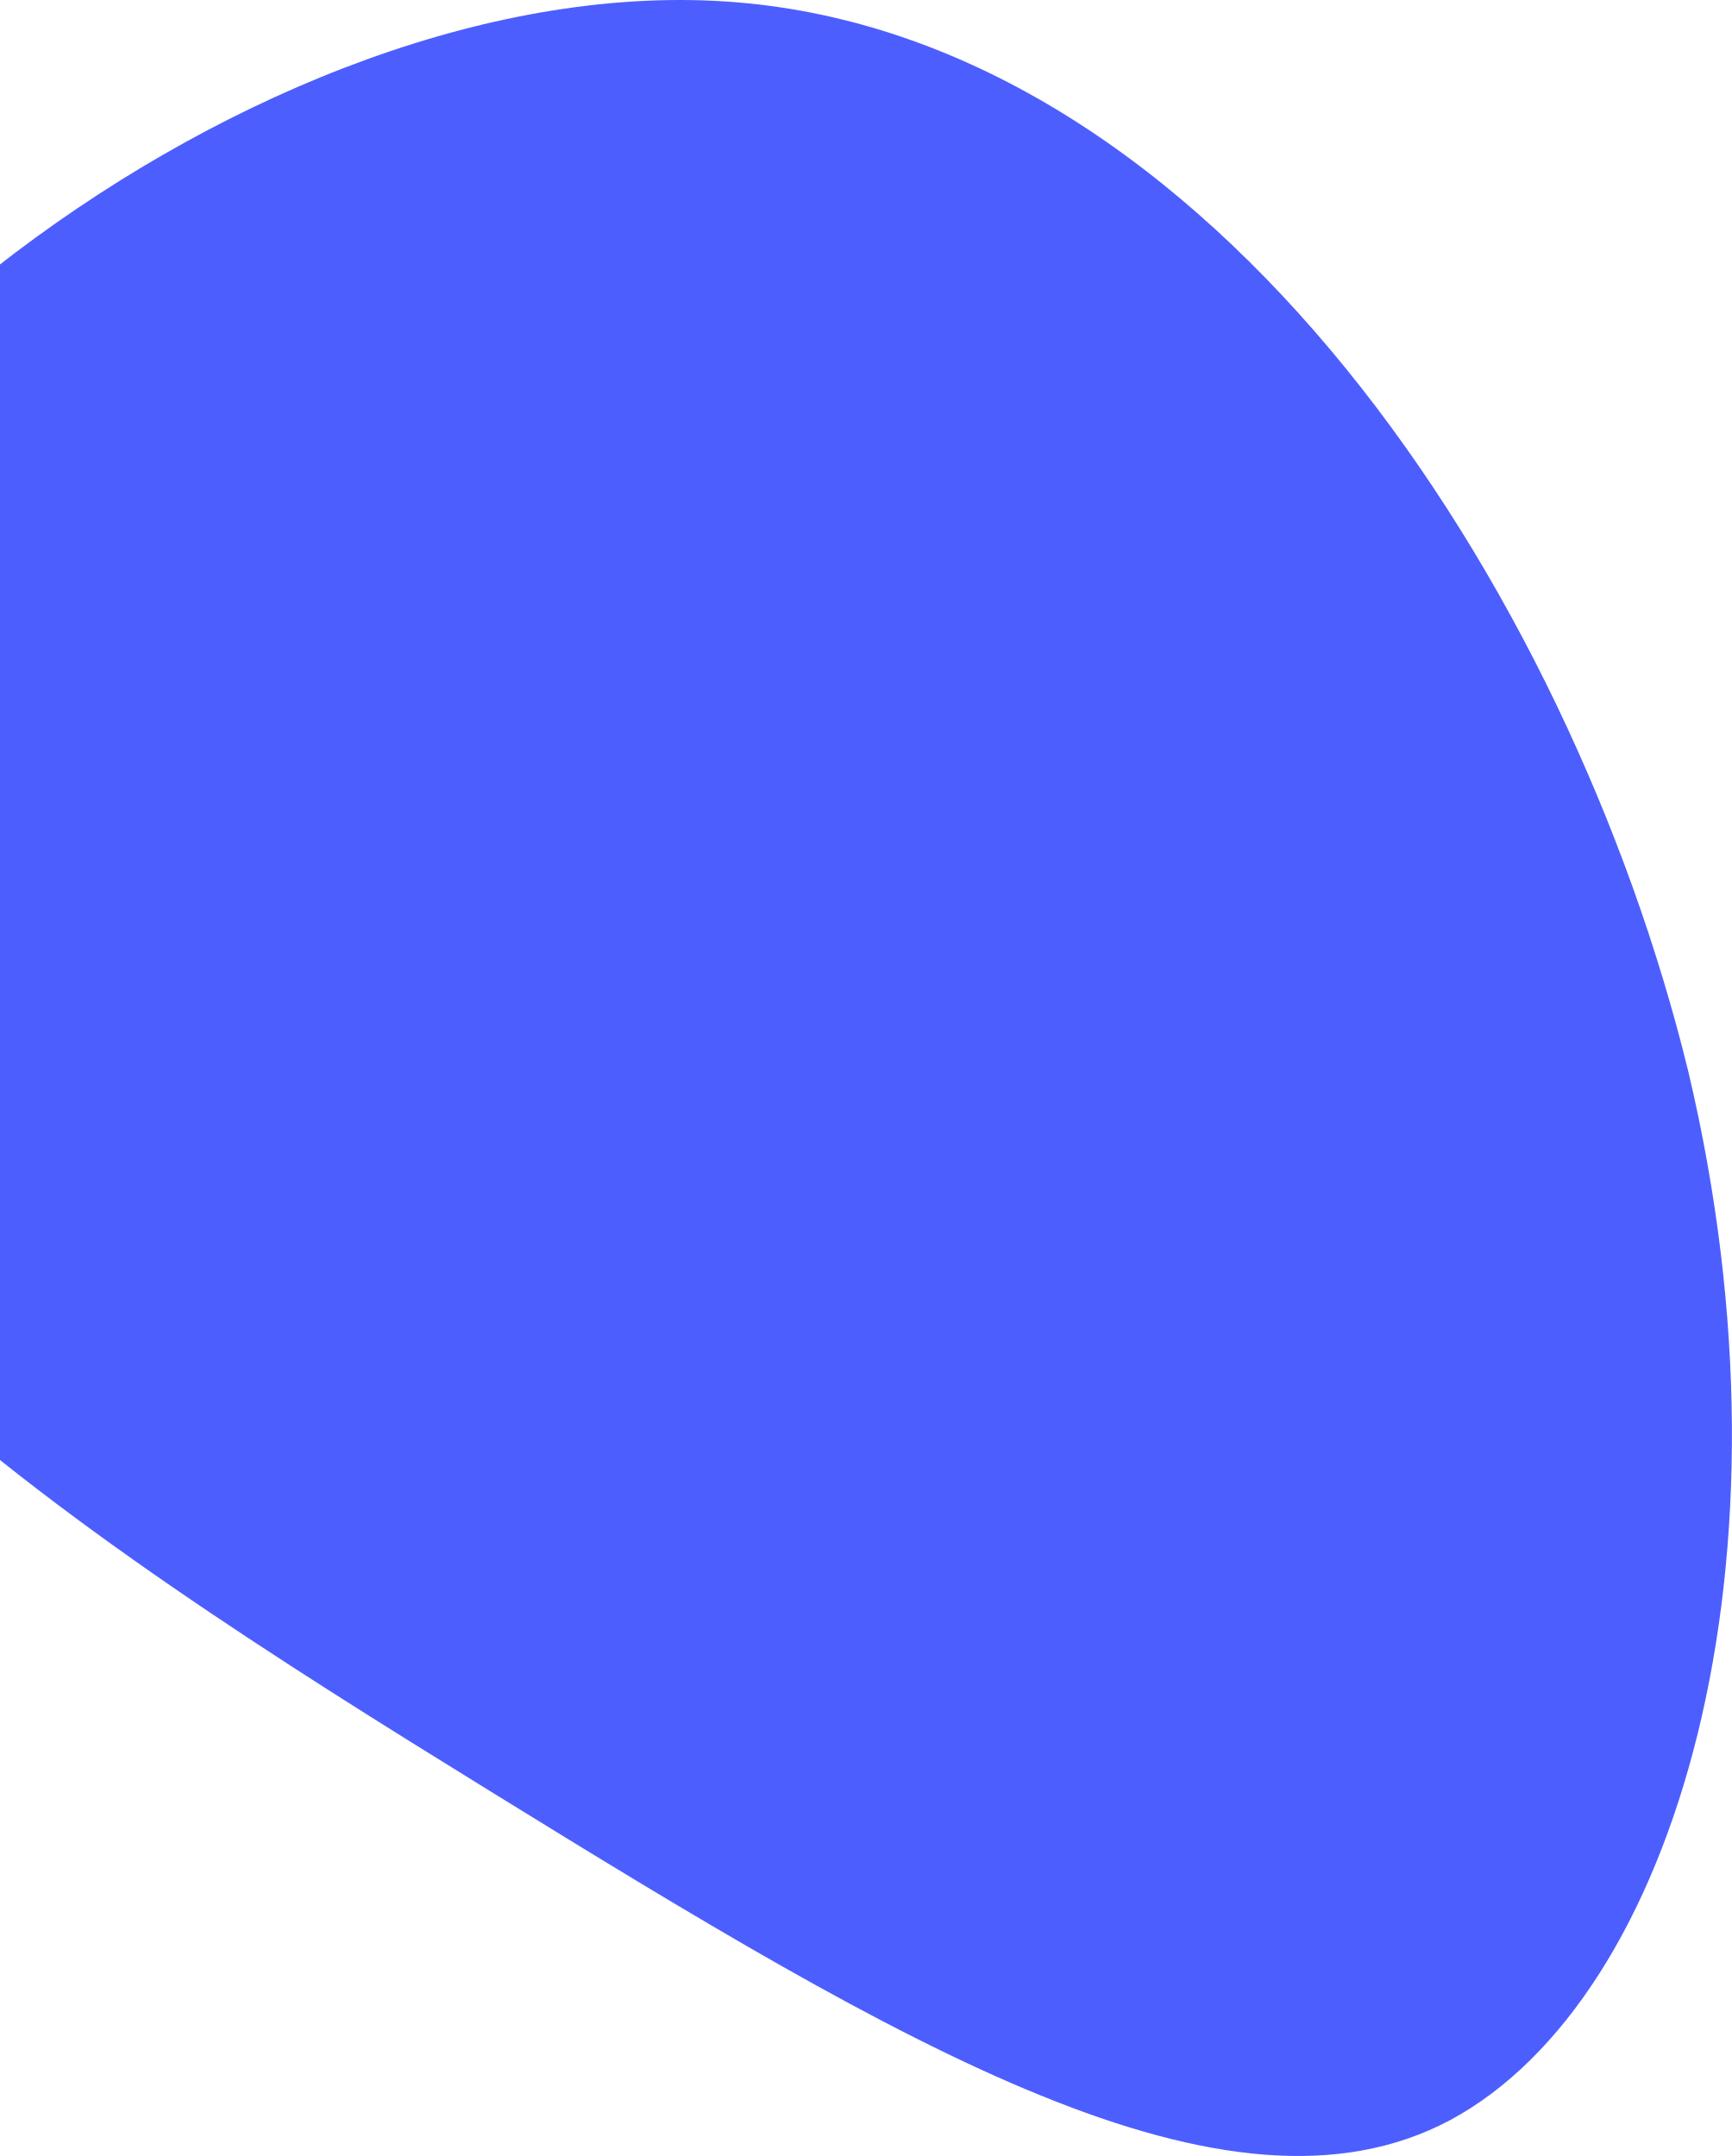
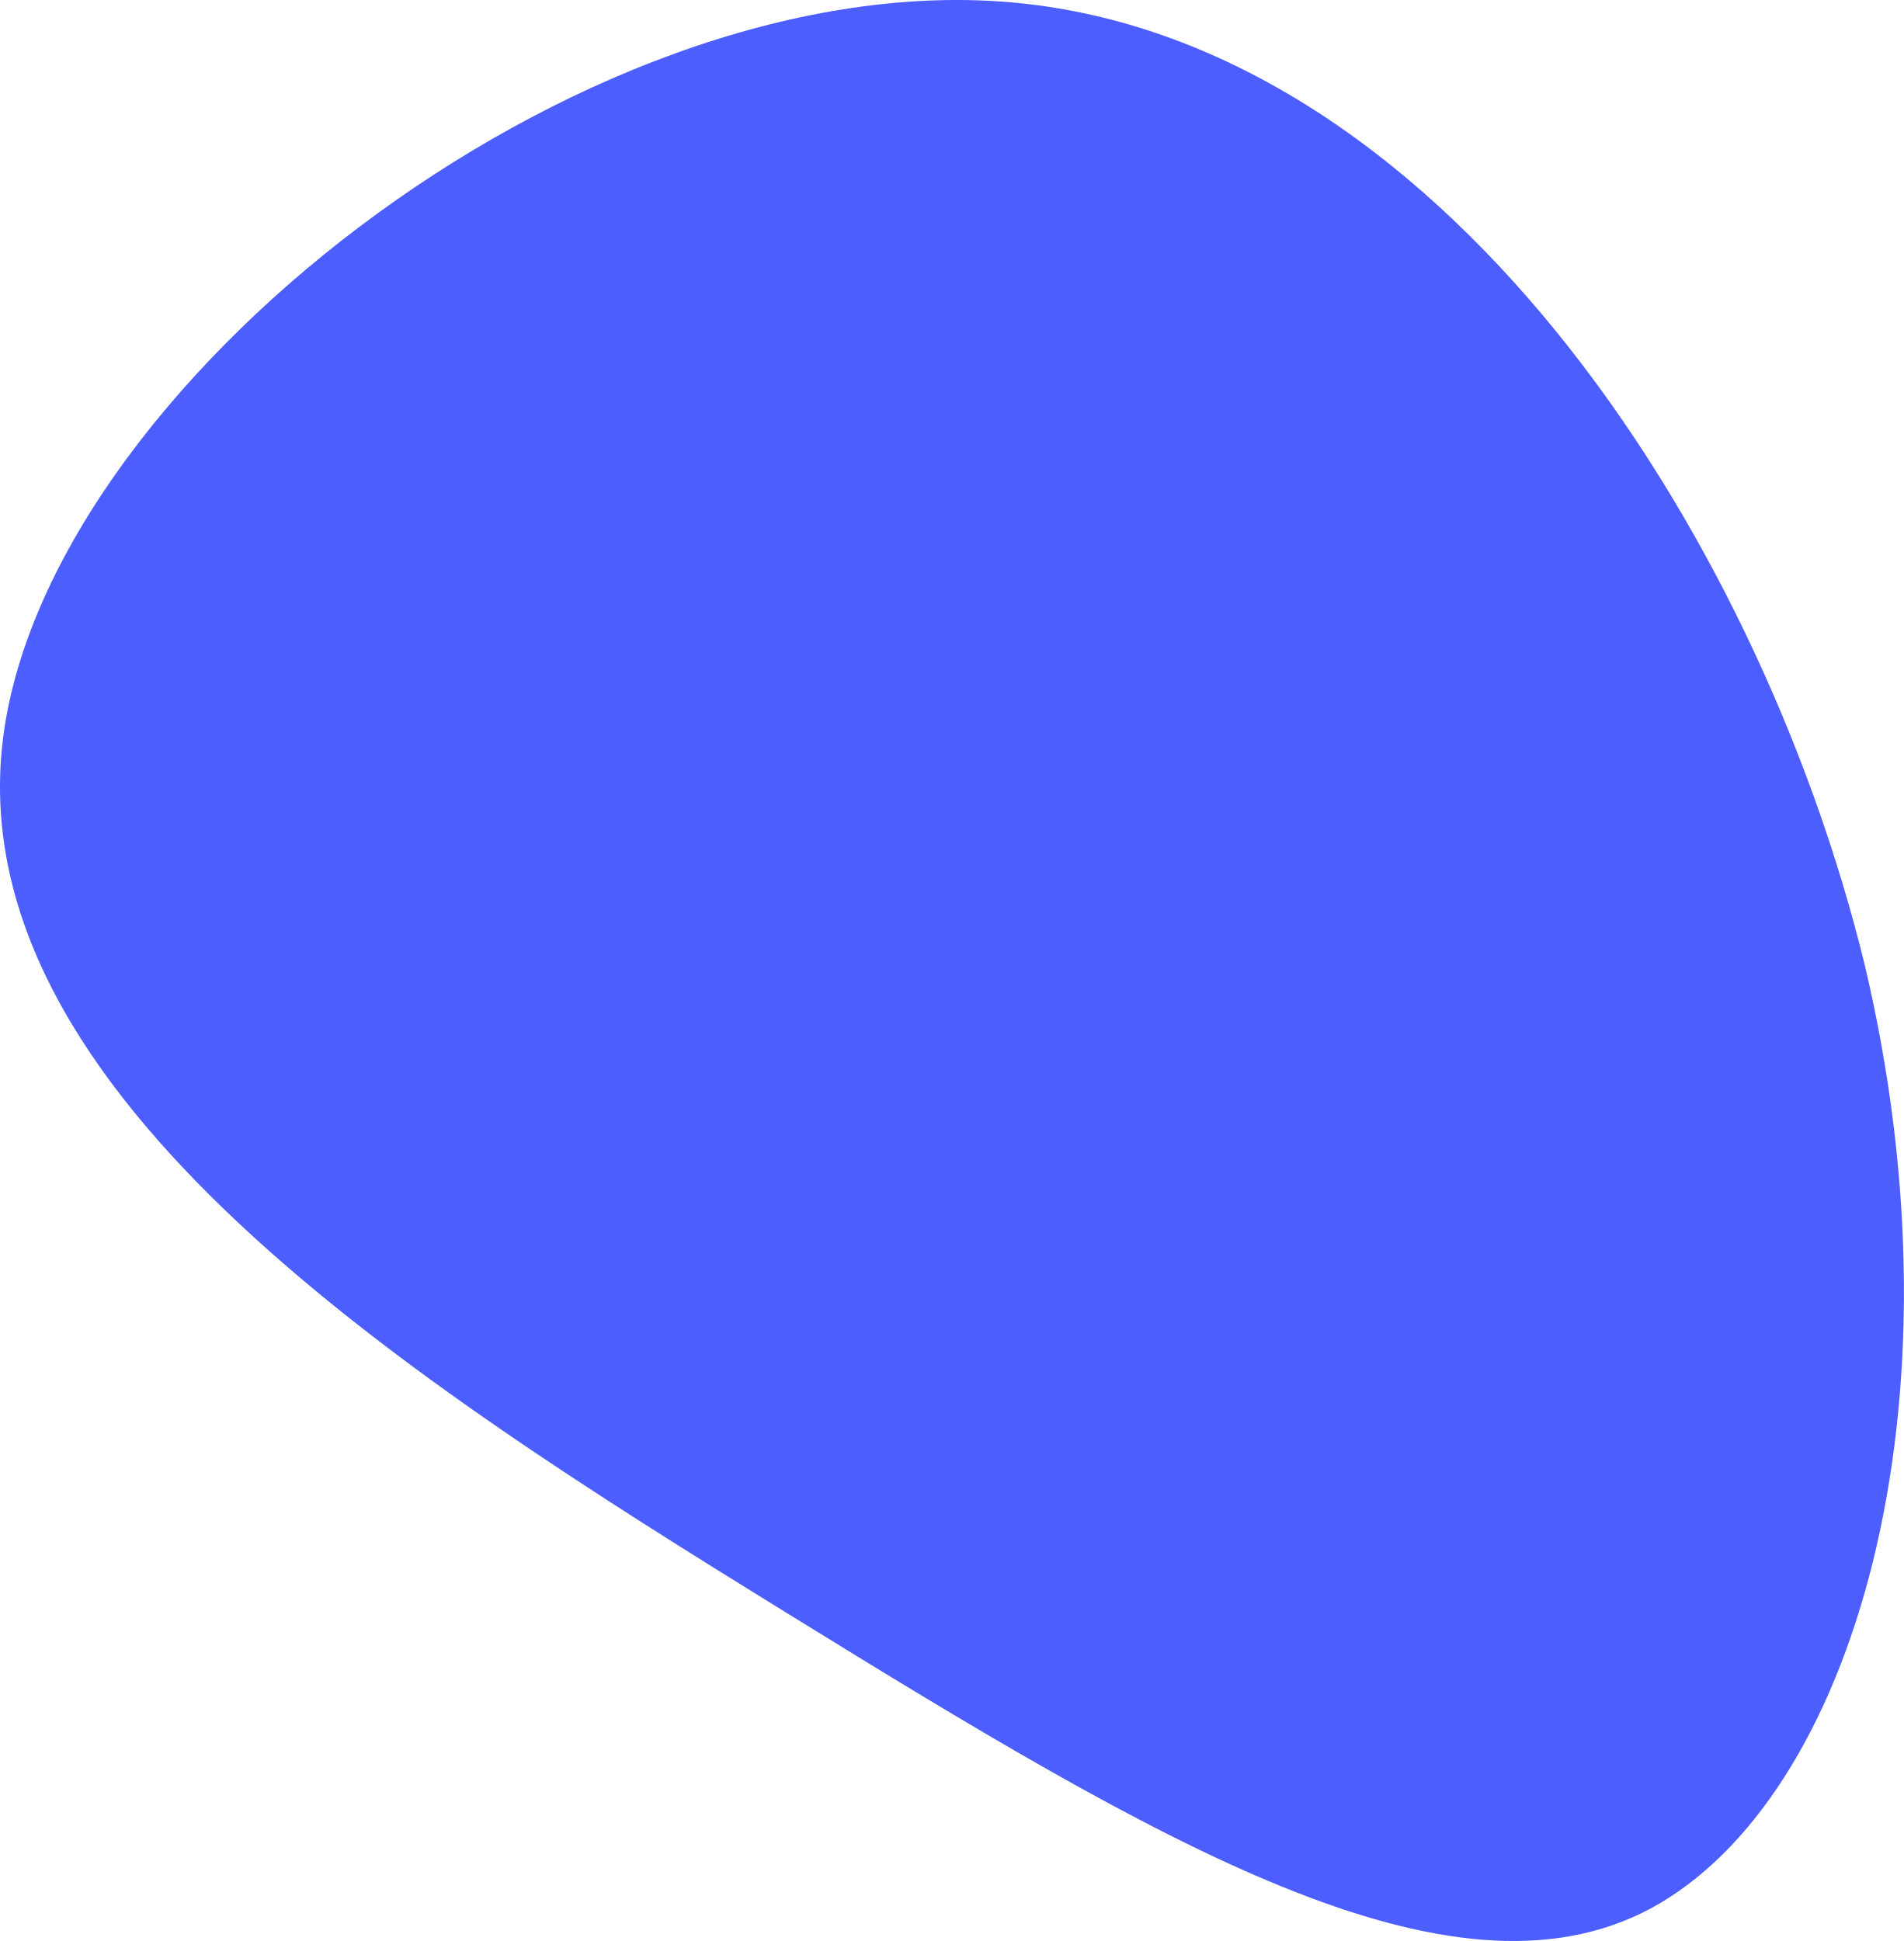
- <svg xmlns="http://www.w3.org/2000/svg" width="710" height="884" viewBox="0 0 710 884" fill="none">
-   <path d="M692.122 439.36C739.706 640.313 687.242 819.345 594.513 869.278C503.005 917.994 370.012 838.831 200.417 734.092C30.821 629.352 -174.158 499.037 -155.856 338.274C-137.555 177.512 106.468 -14.916 301.686 0.916C496.904 16.749 643.317 239.625 692.122 439.36Z" fill="#4D5EFF" />
+ <svg xmlns="http://www.w3.org/2000/svg" width="867" height="884" viewBox="0 0 867 884" fill="none">
+   <path d="M849.122 439.36C896.706 640.313 844.242 819.345 751.513 869.278C660.004 917.994 527.012 838.831 357.417 734.092C187.821 629.352 -17.158 499.037 1.144 338.274C19.445 177.512 263.468 -14.916 458.686 0.916C653.904 16.749 800.317 239.625 849.122 439.36Z" fill="#4D5EFF" />
</svg>
